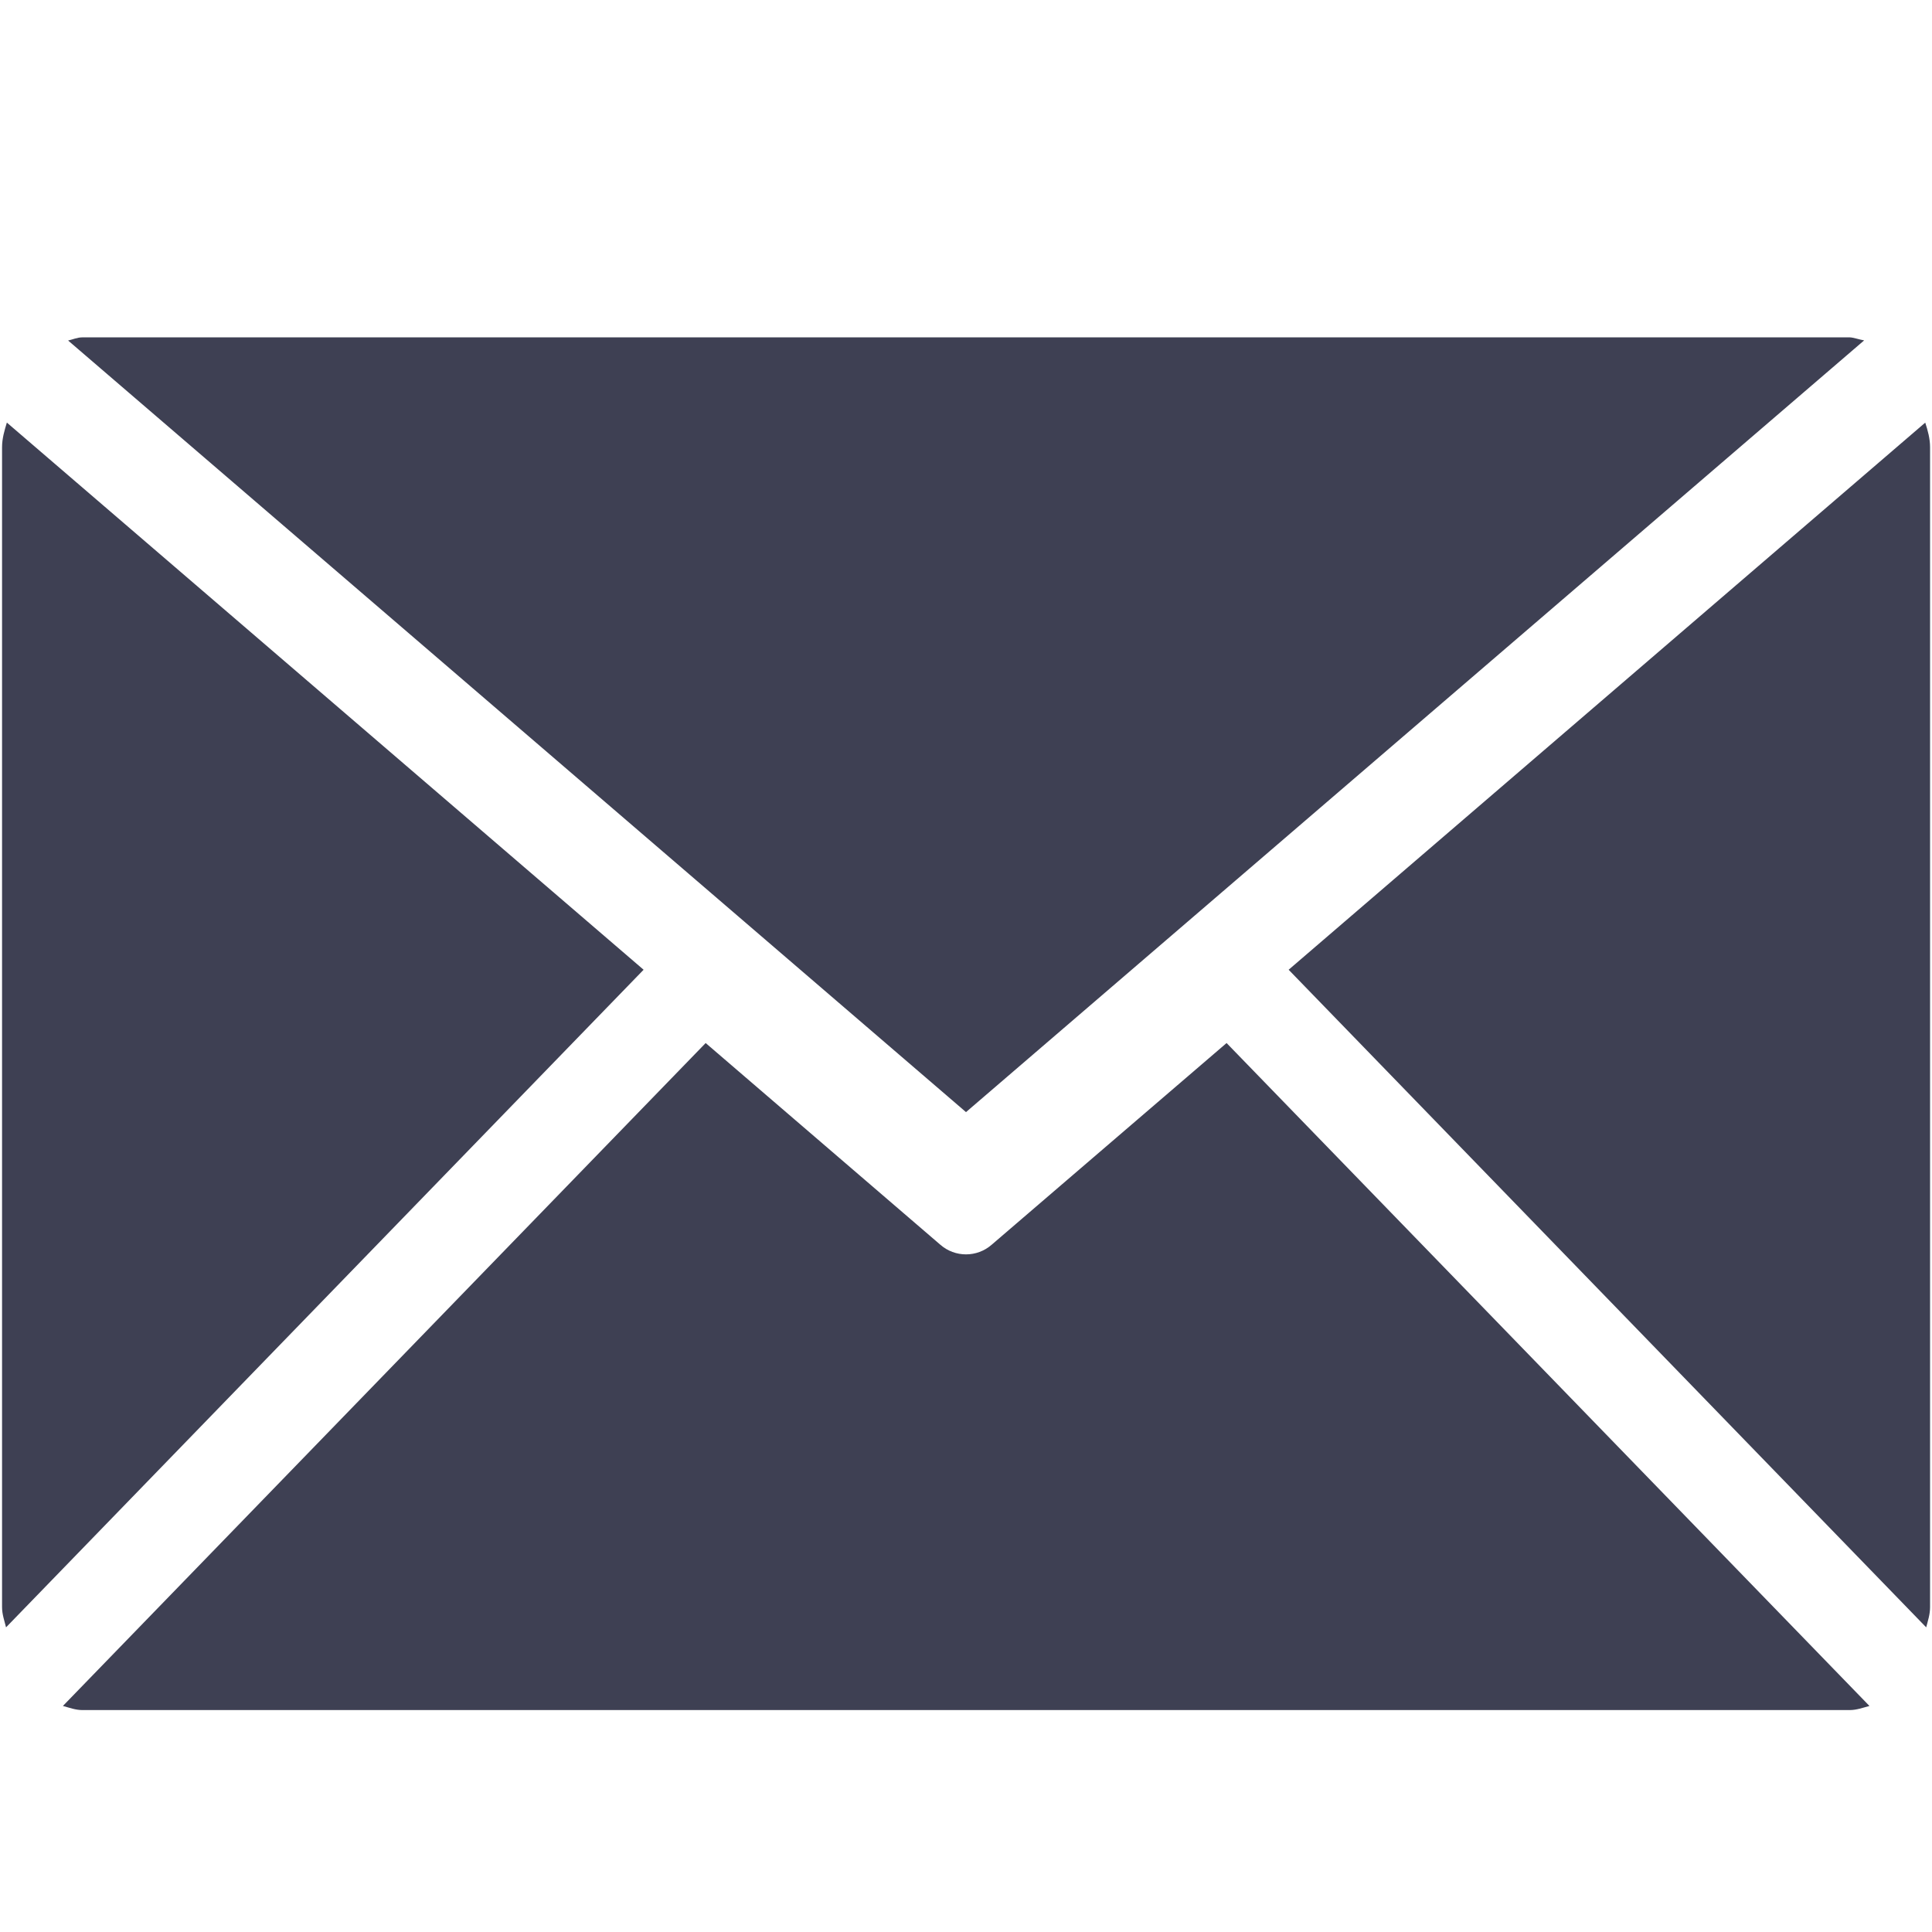
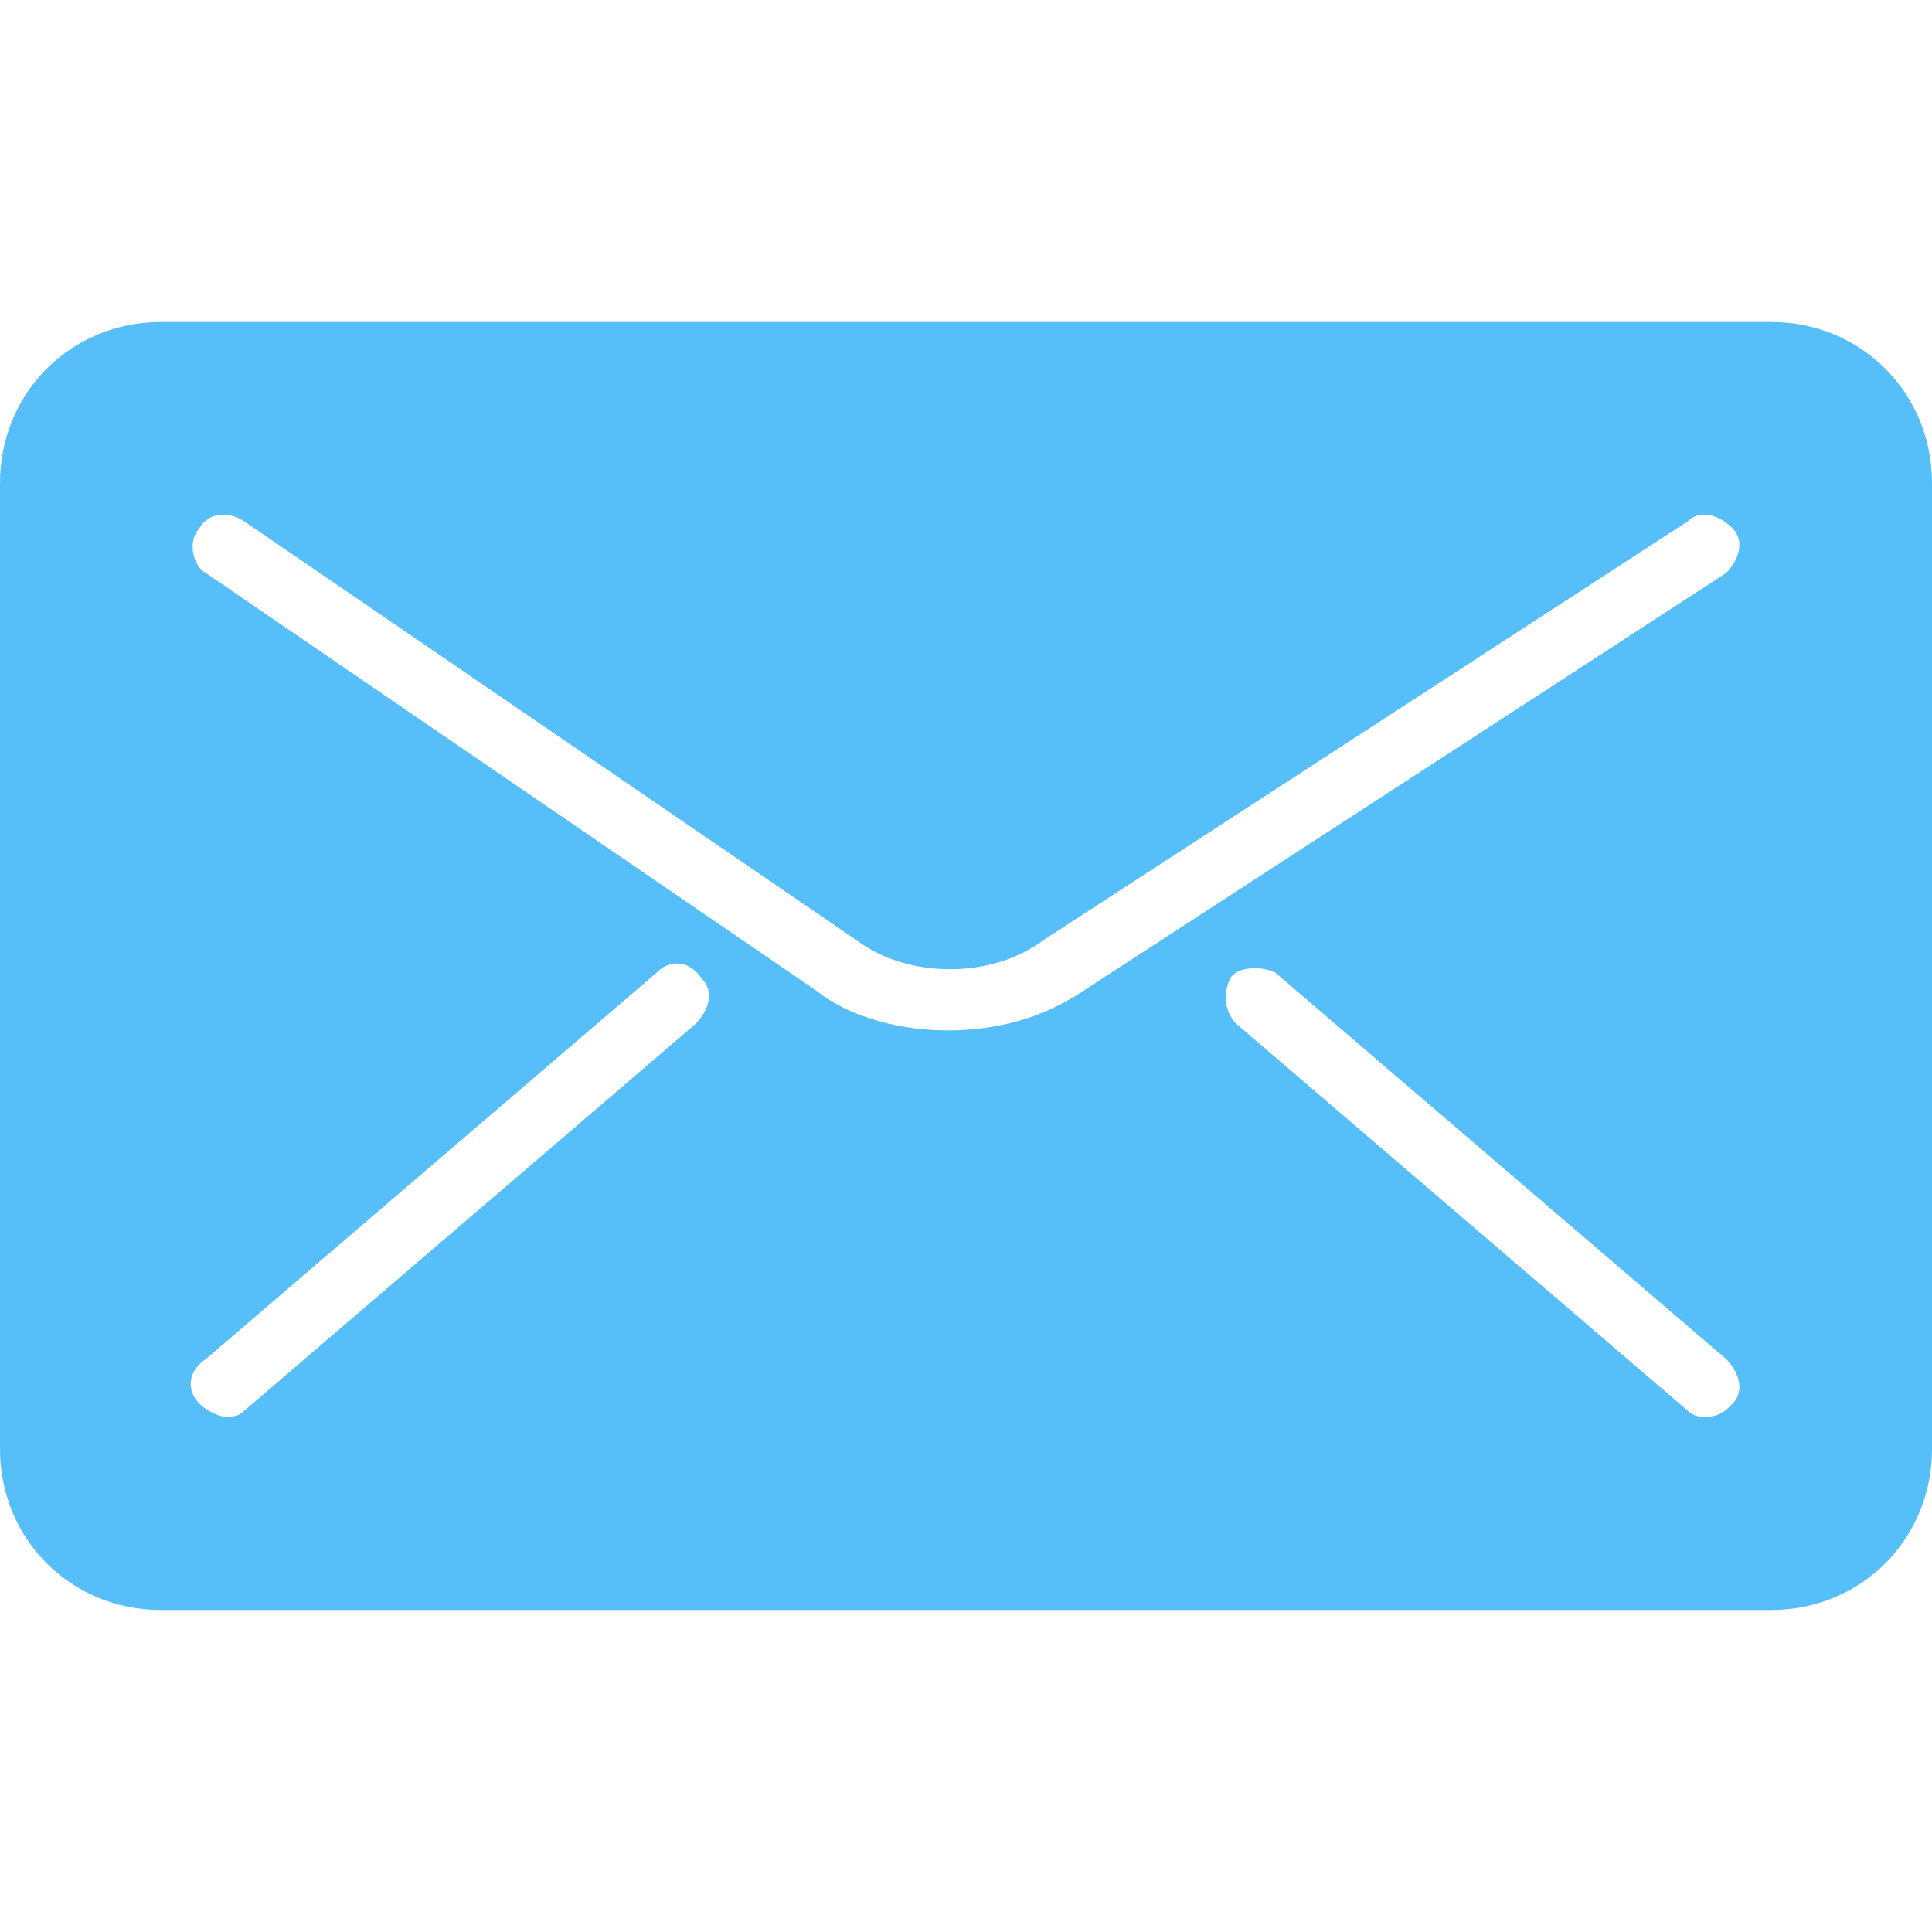
- <svg xmlns="http://www.w3.org/2000/svg" t="1664896118063" class="icon" viewBox="0 0 1024 1024" version="1.1" p-id="2593" width="200" height="200">
-   <path d="M512 589.44L36.096 180.48c2.56-0.576 4.864-1.664 7.488-1.664H980.48c1.6 0 4.992 1.152 7.552 1.6L512 589.44z m510.976-352.384v614.784c0 3.84-1.152 7.168-2.048 10.688l-337.92-348.544L1020.416 224c1.344 4.16 2.56 8.448 2.56 13.056zM3.584 223.936L341.12 513.984 3.2 862.528c-0.832-3.456-2.112-6.848-2.112-10.688V237.056c0-4.672 1.28-8.896 2.56-13.12z m646.528 328.896l340.736 351.36c-3.392 0.896-6.72 2.176-10.432 2.176H43.584c-3.584 0-6.912-1.28-10.24-2.176l340.672-351.36 124.352 106.88a20.672 20.672 0 0 0 27.264 0l124.48-106.88z" p-id="2594" fill="#3e4053" />
+ <svg xmlns="http://www.w3.org/2000/svg" t="1664970499632" class="icon" viewBox="0 0 1024 1024" version="1.1" p-id="2559" width="200" height="200">
+   <path d="M938.667 170.667h-853.333C37.547 170.667 0 208.213 0 256v512C0 815.787 37.547 853.333 85.333 853.333h853.333c47.787 0 85.333-37.547 85.333-85.333v-512C1024 208.213 986.453 170.667 938.667 170.667zM368.64 542.72l-238.933 204.8c-3.413 3.413-6.827 3.413-10.24 3.413-3.413 0-10.24-3.413-13.653-6.827-6.827-6.827-6.827-17.067 3.413-23.893l238.933-204.8c6.827-6.827 17.067-6.827 23.893 3.413 6.827 6.827 3.413 17.067-3.413 23.893z m133.12 3.413c-23.893 0-51.2-6.827-68.267-20.48L109.227 303.787c-6.827-3.413-10.24-17.067-3.413-23.893 3.413-6.827 13.653-10.24 23.893-3.413l324.267 221.867c27.307 20.48 71.68 20.48 98.987 0l341.333-221.867c6.827-6.827 17.067-3.413 23.893 3.413s3.413 17.067-3.413 23.893l-341.333 221.867c-20.48 13.653-44.373 20.48-71.68 20.48z m416.427 197.973c-3.413 3.413-6.827 6.827-13.653 6.827-3.413 0-6.827 0-10.24-3.413l-238.933-204.8c-6.827-6.827-6.827-17.067-3.413-23.893s17.067-6.827 23.893-3.413l238.933 204.8c6.827 6.827 10.24 17.067 3.413 23.893z" fill="#56bff9" p-id="2560" />
</svg>
